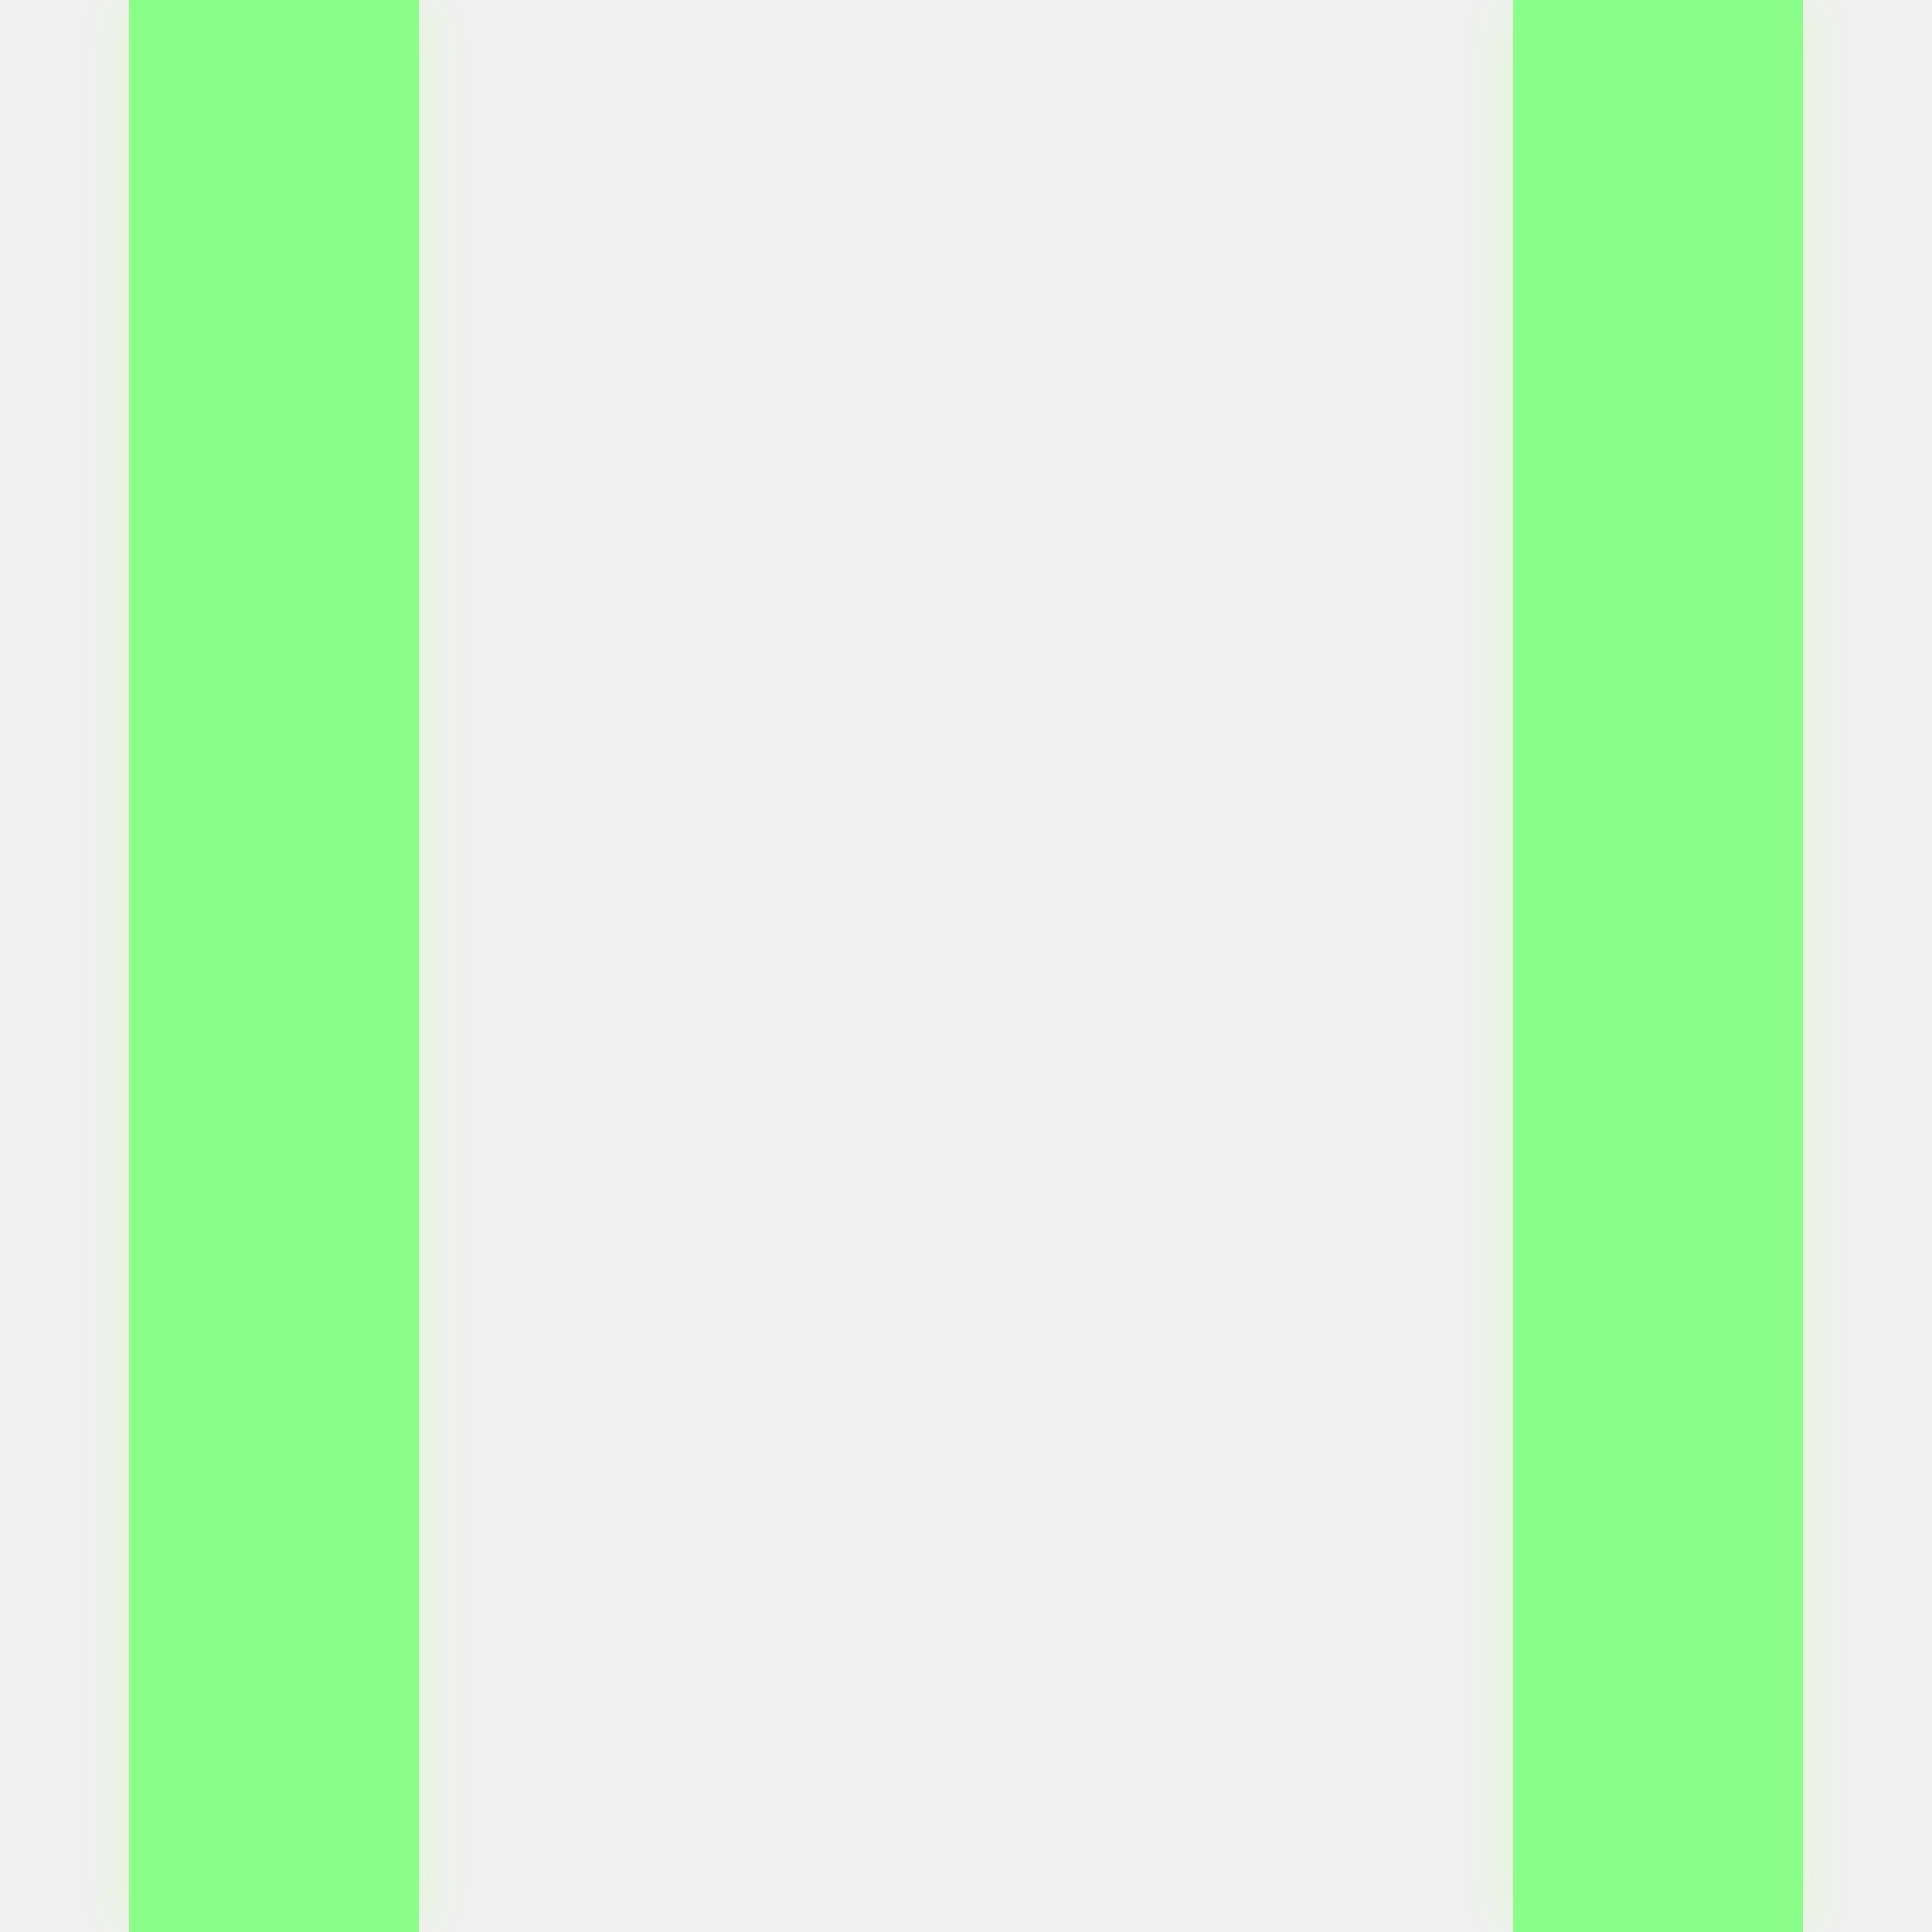
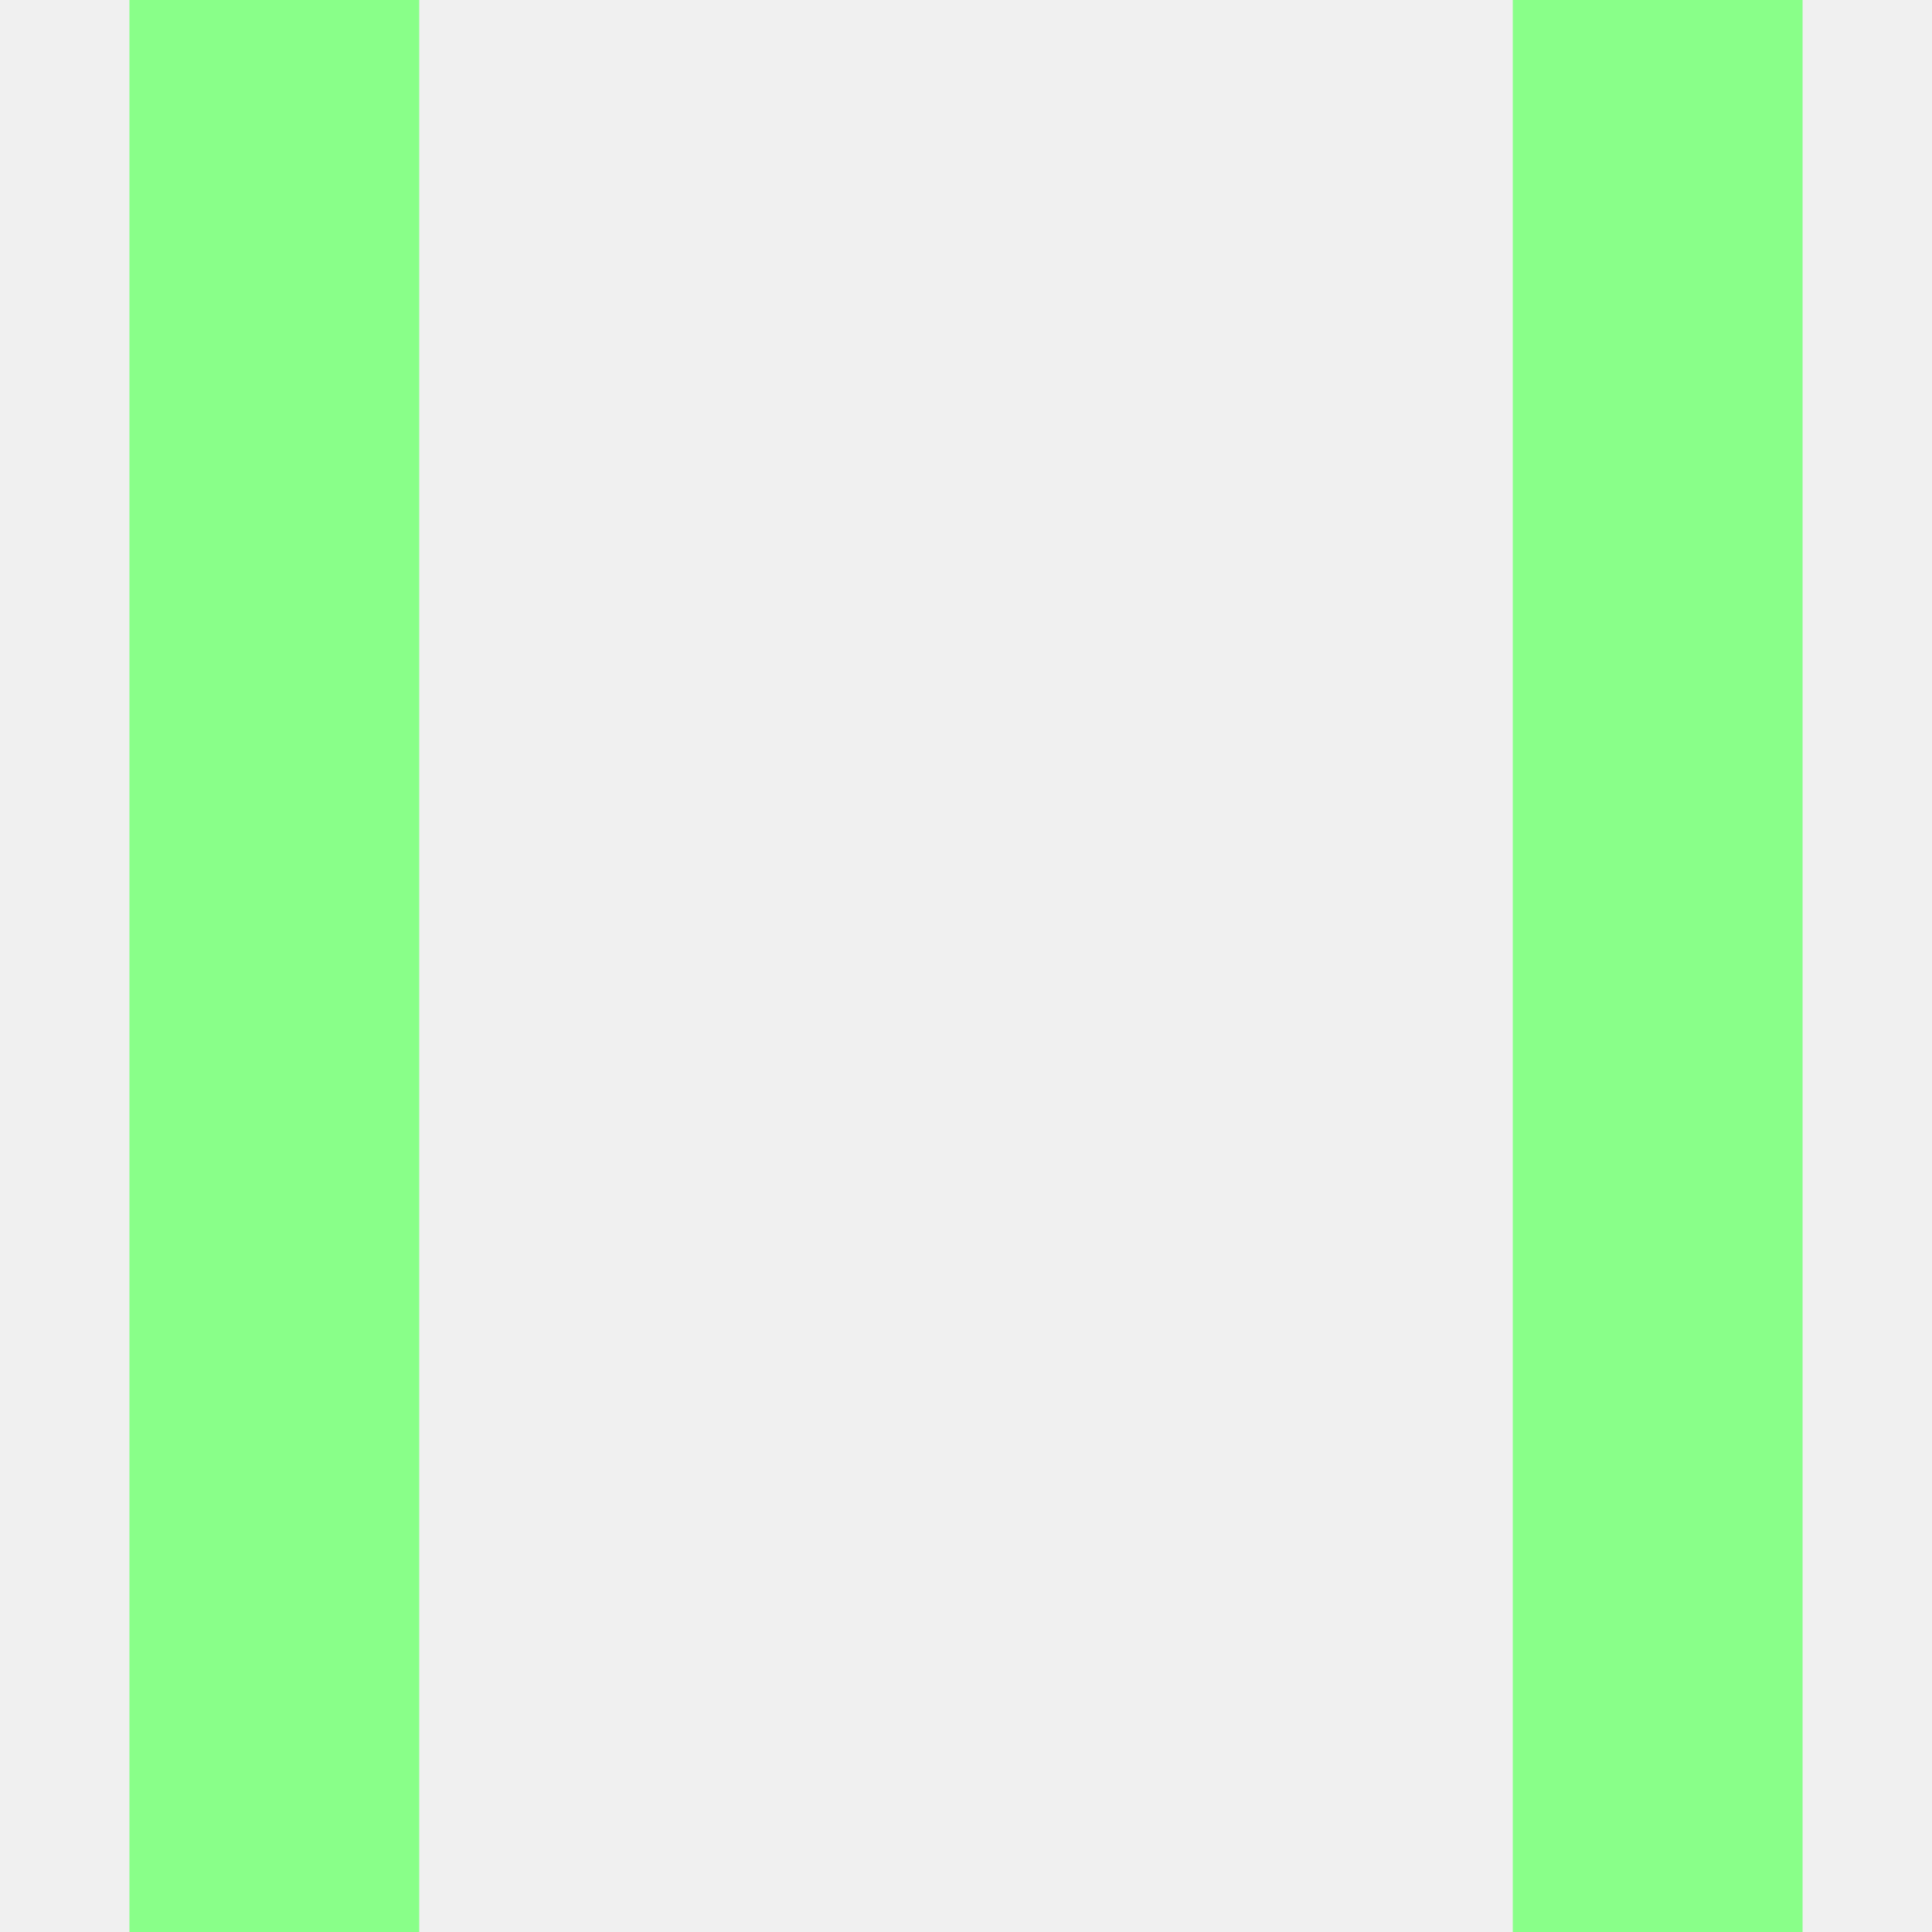
<svg xmlns="http://www.w3.org/2000/svg" width="400" height="400" viewBox="0 0 400 400" fill="none">
  <g clip-path="url(#clip0_12_68)">
-     <g filter="url(#filter0_d_12_68)">
-       <path d="M343.205 -265.987V514.986L199.999 843.018L56.795 514.986V-265.987L200 -594.019L343.205 -265.987Z" stroke="#89FF89" stroke-width="60" shape-rendering="crispEdges" />
-     </g>
+     <path d="M343.205 -265.987V514.986L199.999 843.018L56.795 514.986V-265.987L200 -594.019L343.205 -265.987Z" stroke="#89FF89" stroke-width="60" />
  </g>
  <defs>
-     <filter id="filter0_d_12_68" x="15.795" y="-680" width="368.41" height="1609" filterUnits="userSpaceOnUse" color-interpolation-filters="sRGB">
-       <feFlood flood-opacity="0" result="BackgroundImageFix" />
-       <feColorMatrix in="SourceAlpha" type="matrix" values="0 0 0 0 0 0 0 0 0 0 0 0 0 0 0 0 0 0 127 0" result="hardAlpha" />
-       <feOffset />
-       <feGaussianBlur stdDeviation="5.5" />
-       <feComposite in2="hardAlpha" operator="out" />
-       <feColorMatrix type="matrix" values="0 0 0 0 0.822 0 0 0 0 1 0 0 0 0 0.712 0 0 0 0.6 0" />
-       <feBlend mode="normal" in2="BackgroundImageFix" result="effect1_dropShadow_12_68" />
-       <feBlend mode="normal" in="SourceGraphic" in2="effect1_dropShadow_12_68" result="shape" />
-     </filter>
    <clipPath id="clip0_12_68">
      <rect width="400" height="400" fill="white" />
    </clipPath>
  </defs>
</svg>
